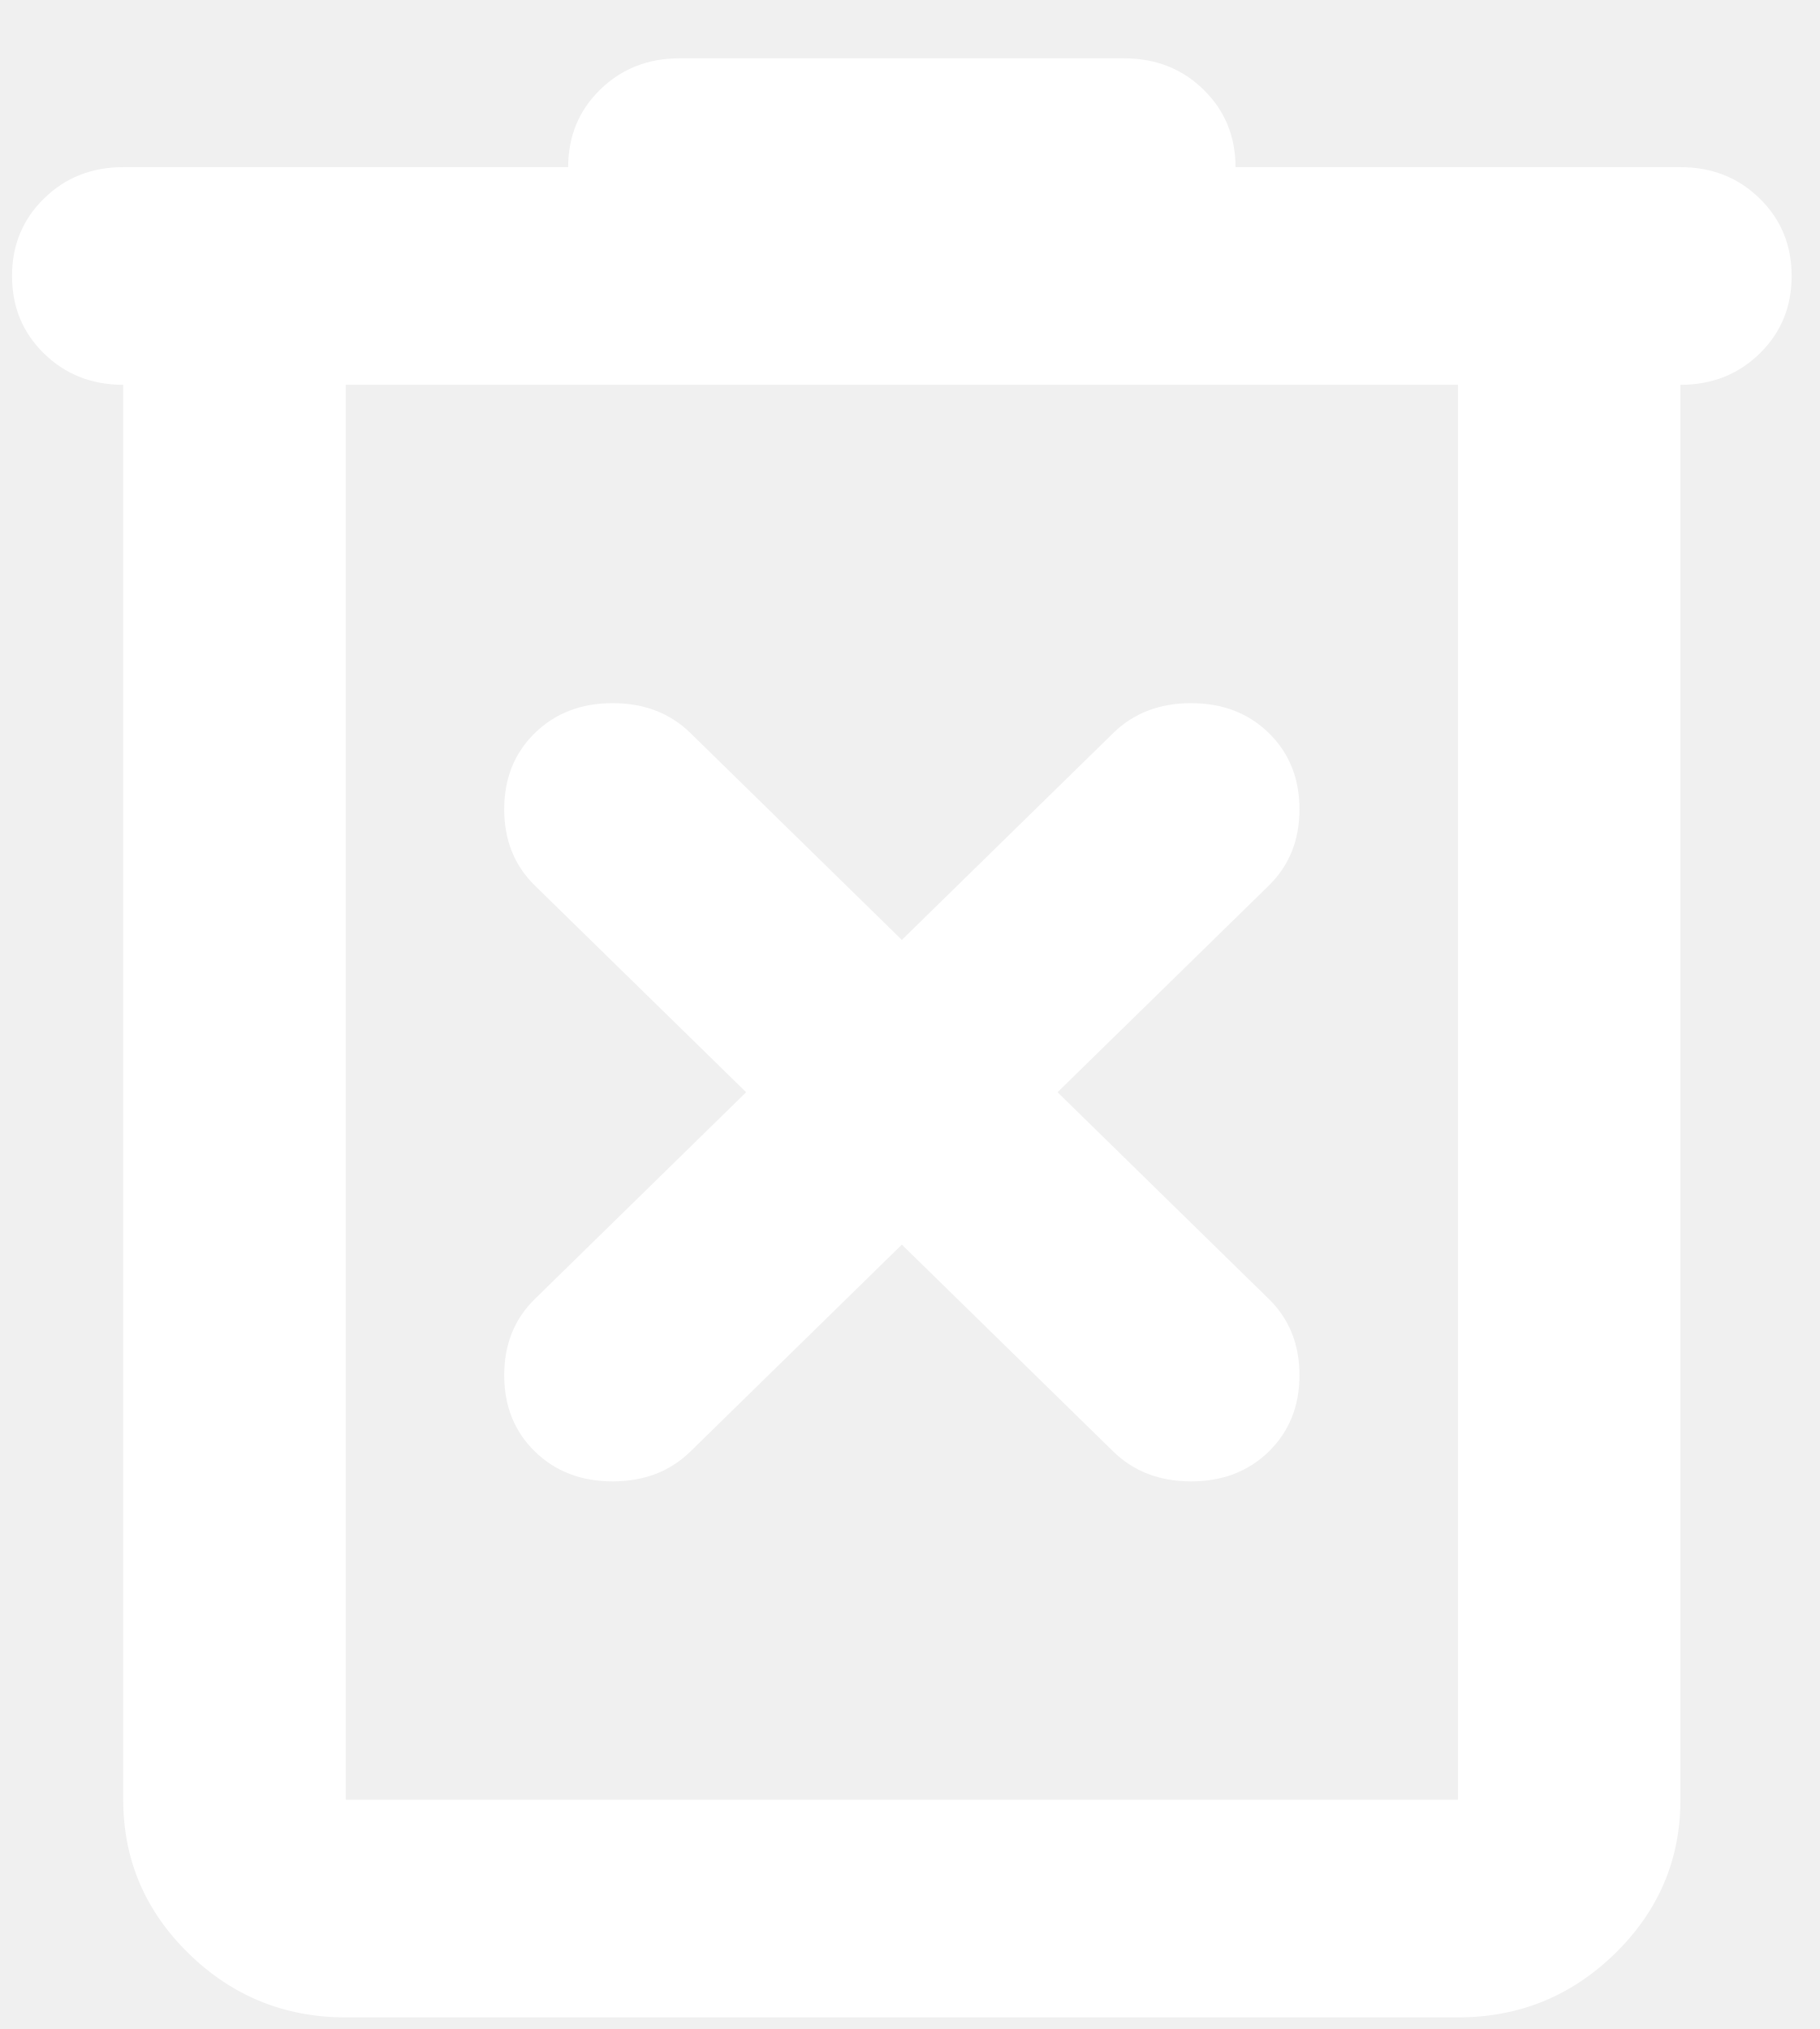
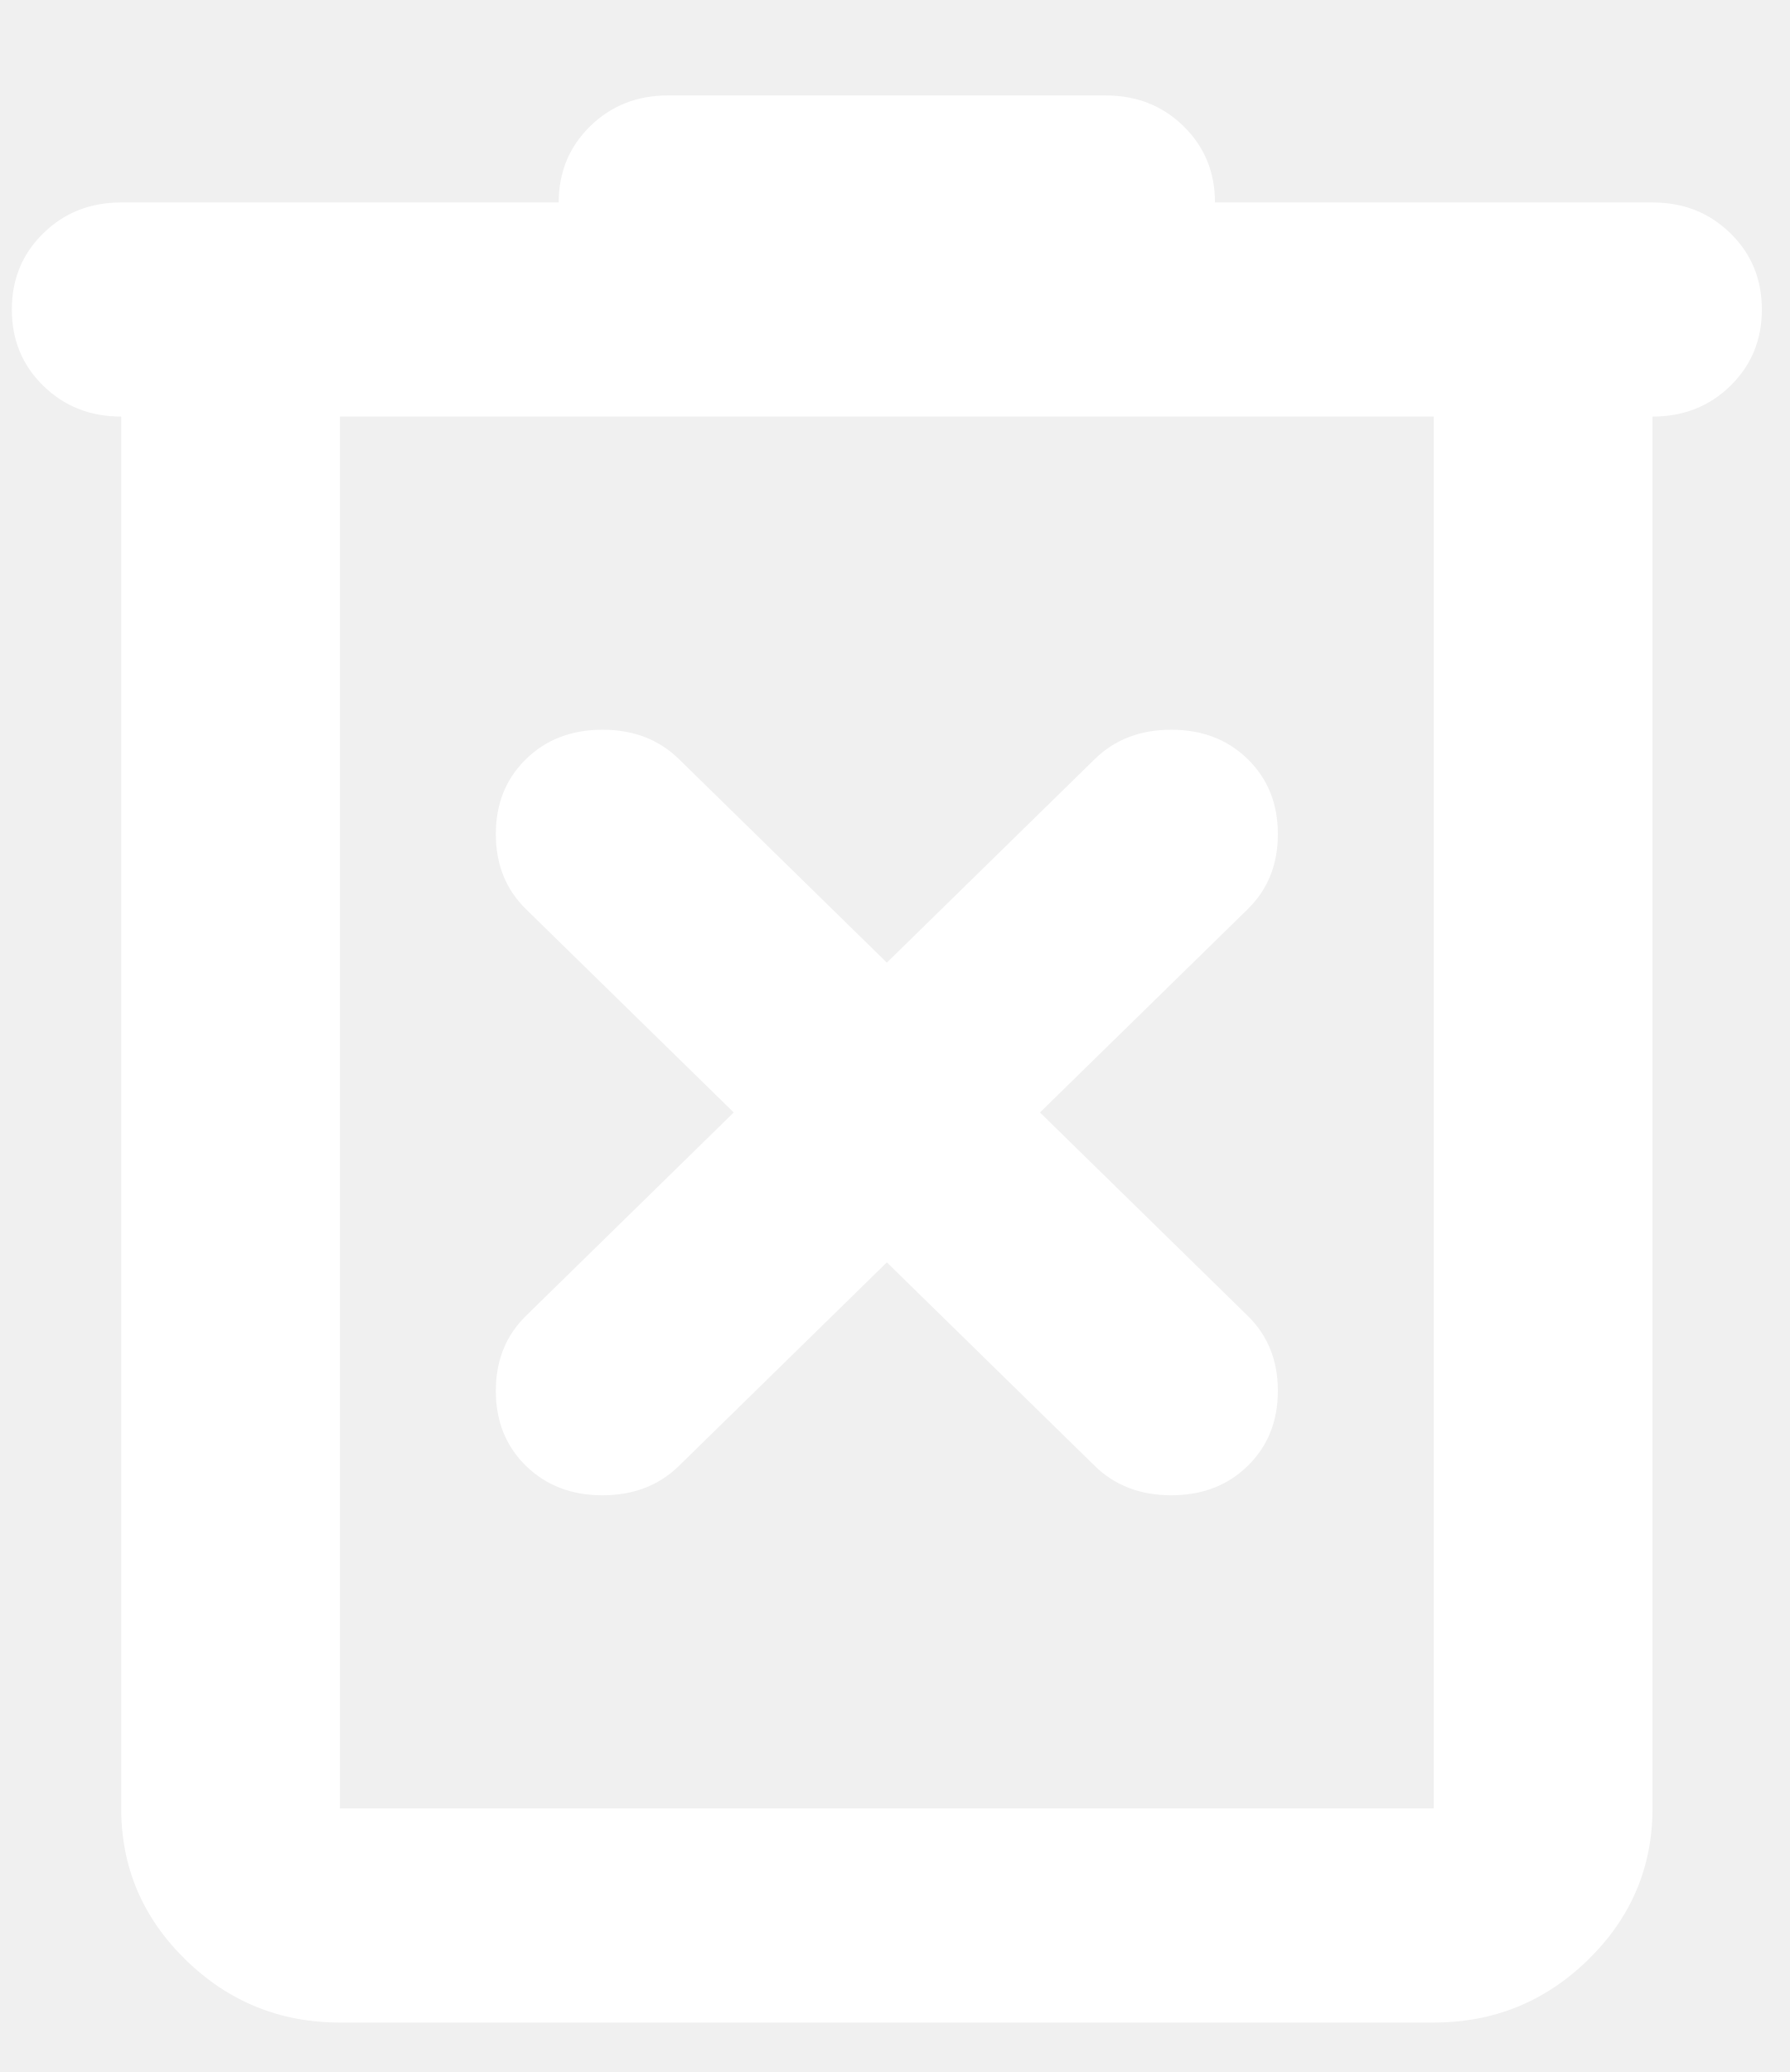
- <svg xmlns="http://www.w3.org/2000/svg" width="26" height="29" viewBox="0 0 26 29" fill="none">
+ <svg xmlns="http://www.w3.org/2000/svg" width="19" height="22" viewBox="0 0 26 29" fill="none">
  <path d="M4.94 28.834C4.066 28.834 3.318 28.529 2.695 27.92C2.073 27.311 1.761 26.578 1.761 25.723V5.5C1.311 5.5 0.934 5.351 0.629 5.053C0.324 4.755 0.172 4.386 0.172 3.945C0.172 3.504 0.324 3.135 0.629 2.837C0.934 2.538 1.311 2.389 1.761 2.389H8.119C8.119 1.949 8.271 1.579 8.576 1.281C8.881 0.983 9.258 0.834 9.708 0.834H16.066C16.516 0.834 16.894 0.983 17.198 1.281C17.503 1.579 17.655 1.949 17.655 2.389H24.013C24.463 2.389 24.84 2.538 25.145 2.837C25.45 3.135 25.602 3.504 25.602 3.945C25.602 4.386 25.45 4.755 25.145 5.053C24.84 5.351 24.463 5.5 24.013 5.5V25.723C24.013 26.578 23.701 27.311 23.079 27.92C22.456 28.529 21.708 28.834 20.834 28.834H4.94ZM20.834 5.5H4.94V25.723H20.834V5.5ZM12.887 17.789L15.907 20.745C16.198 21.03 16.569 21.173 17.02 21.173C17.47 21.173 17.841 21.03 18.132 20.745C18.423 20.46 18.569 20.097 18.569 19.656C18.569 19.215 18.423 18.852 18.132 18.567L15.112 15.611L18.132 12.656C18.423 12.371 18.569 12.008 18.569 11.567C18.569 11.126 18.423 10.763 18.132 10.478C17.841 10.193 17.47 10.05 17.02 10.05C16.569 10.05 16.198 10.193 15.907 10.478L12.887 13.434L9.867 10.478C9.576 10.193 9.205 10.05 8.755 10.05C8.304 10.05 7.934 10.193 7.642 10.478C7.351 10.763 7.205 11.126 7.205 11.567C7.205 12.008 7.351 12.371 7.642 12.656L10.662 15.611L7.642 18.567C7.351 18.852 7.205 19.215 7.205 19.656C7.205 20.097 7.351 20.46 7.642 20.745C7.934 21.03 8.304 21.173 8.755 21.173C9.205 21.173 9.576 21.03 9.867 20.745L12.887 17.789Z" fill="white" />
</svg>
